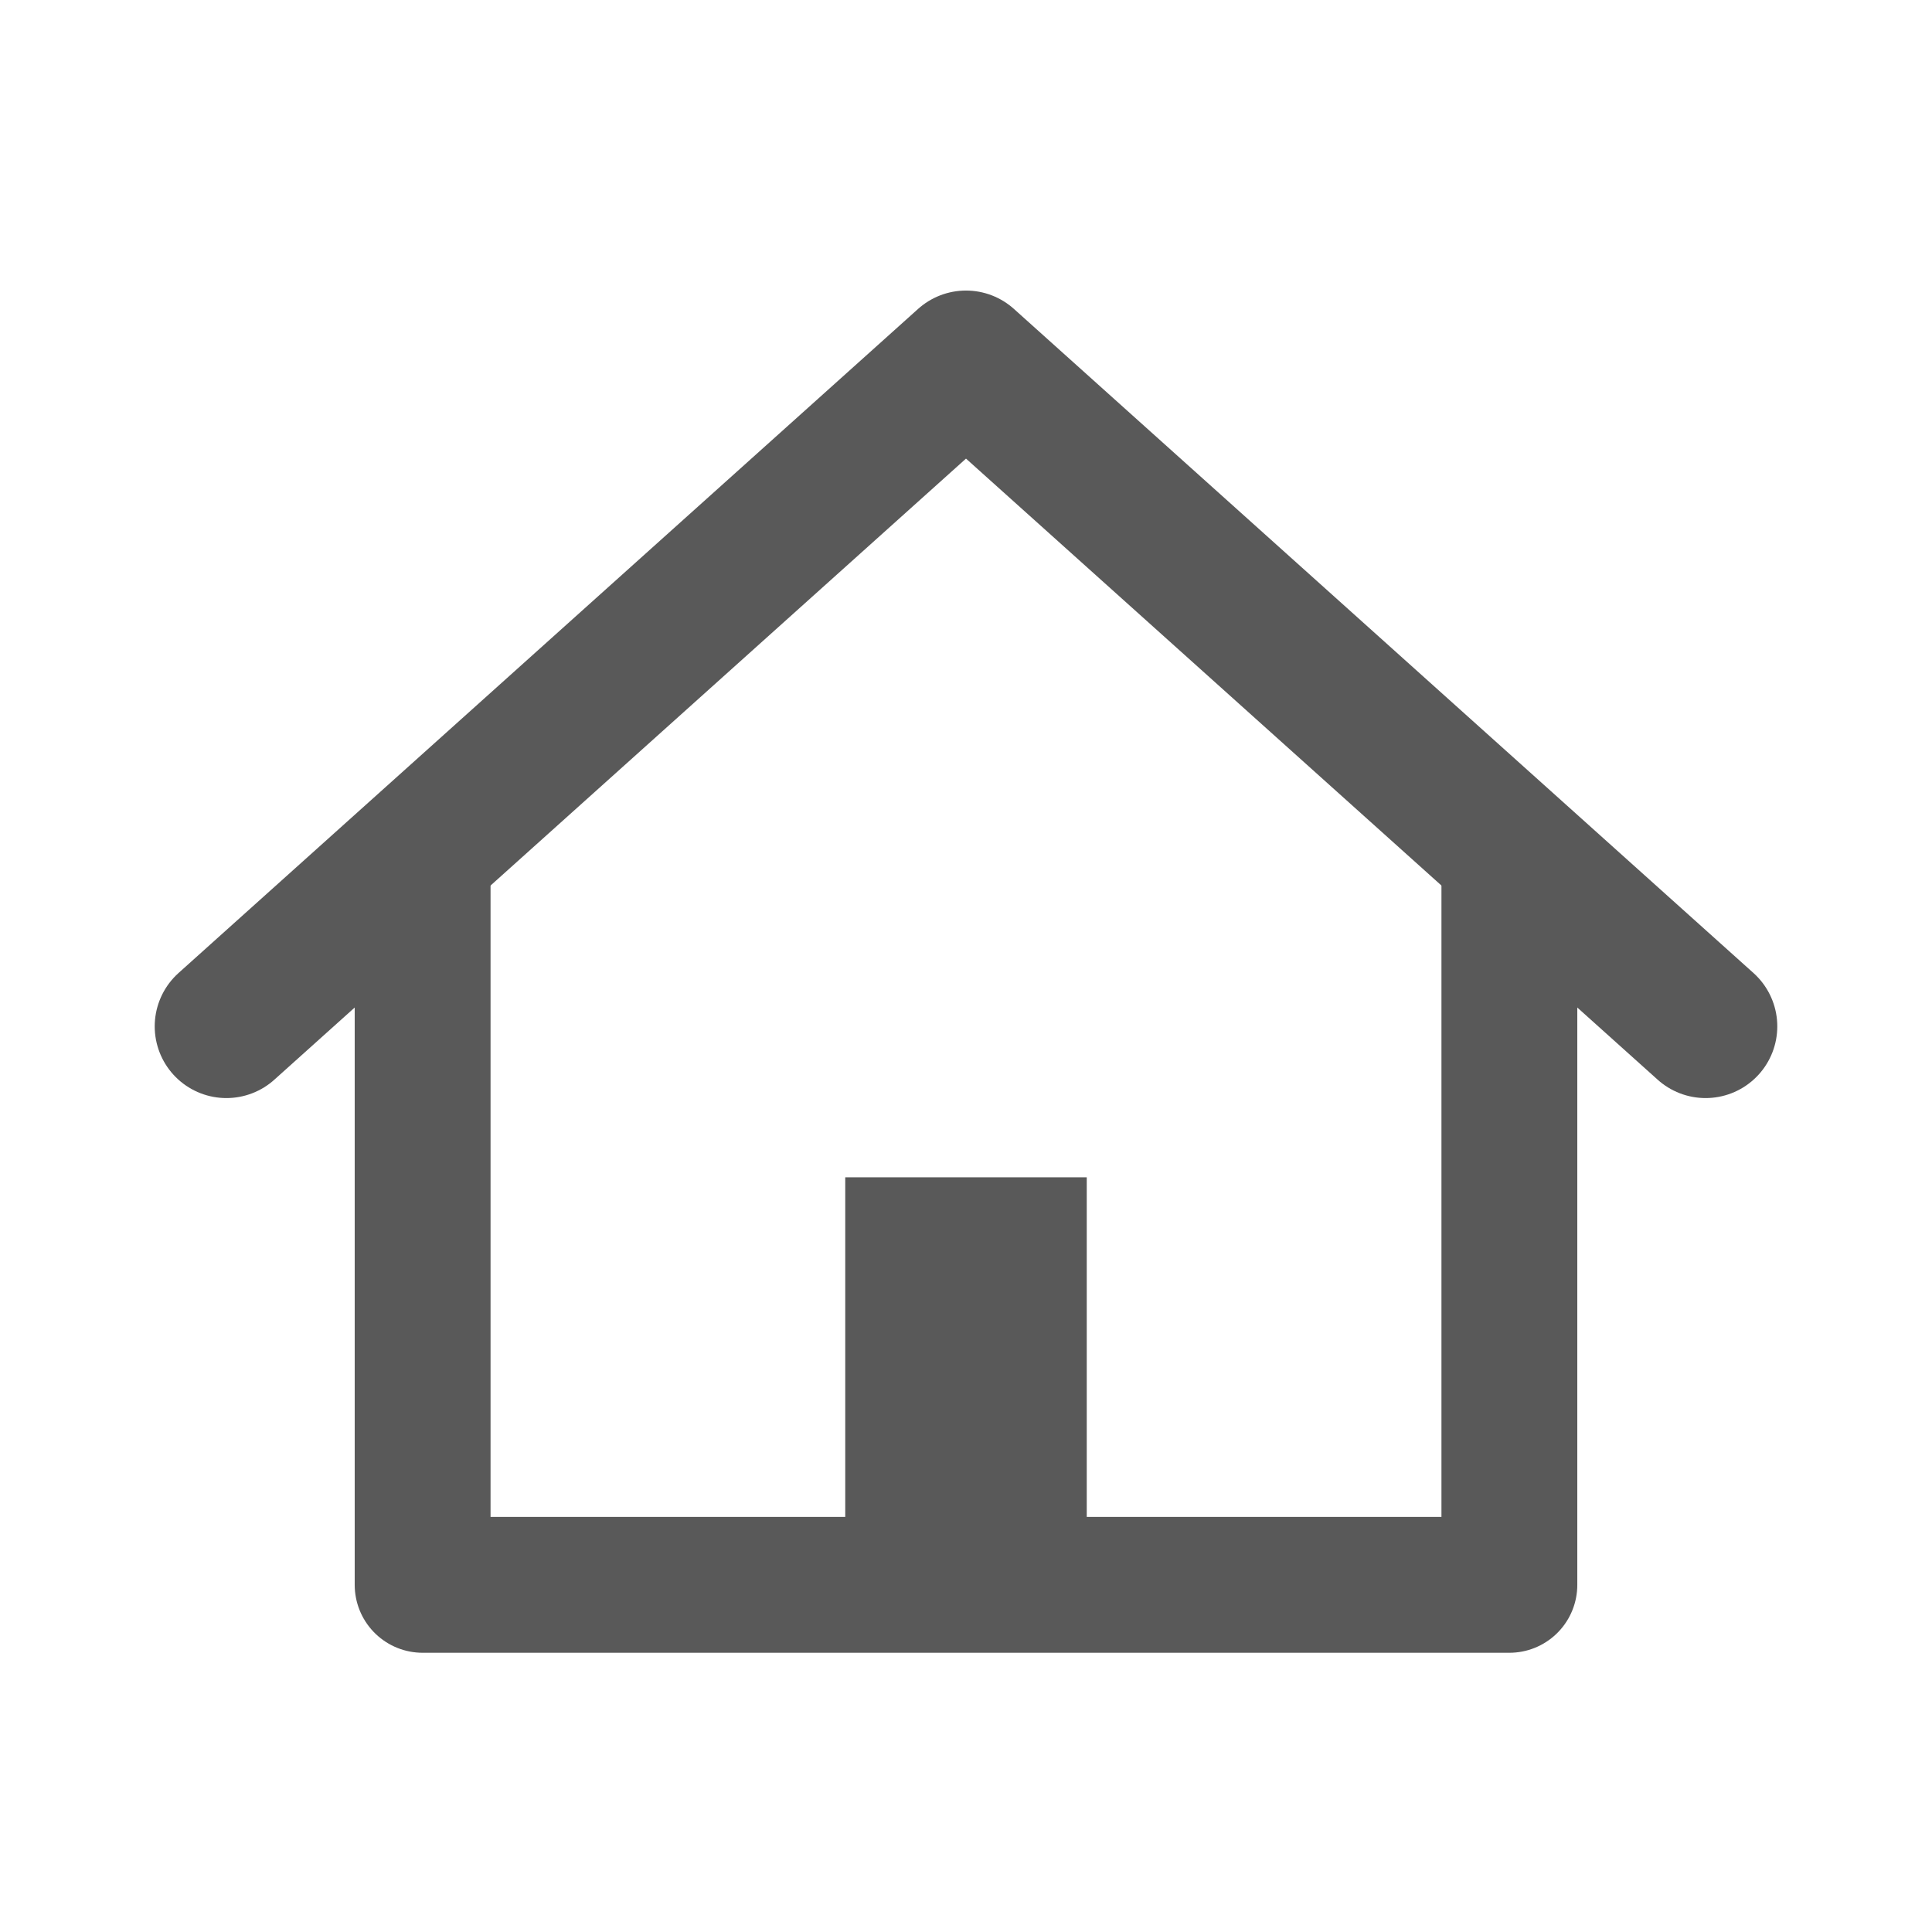
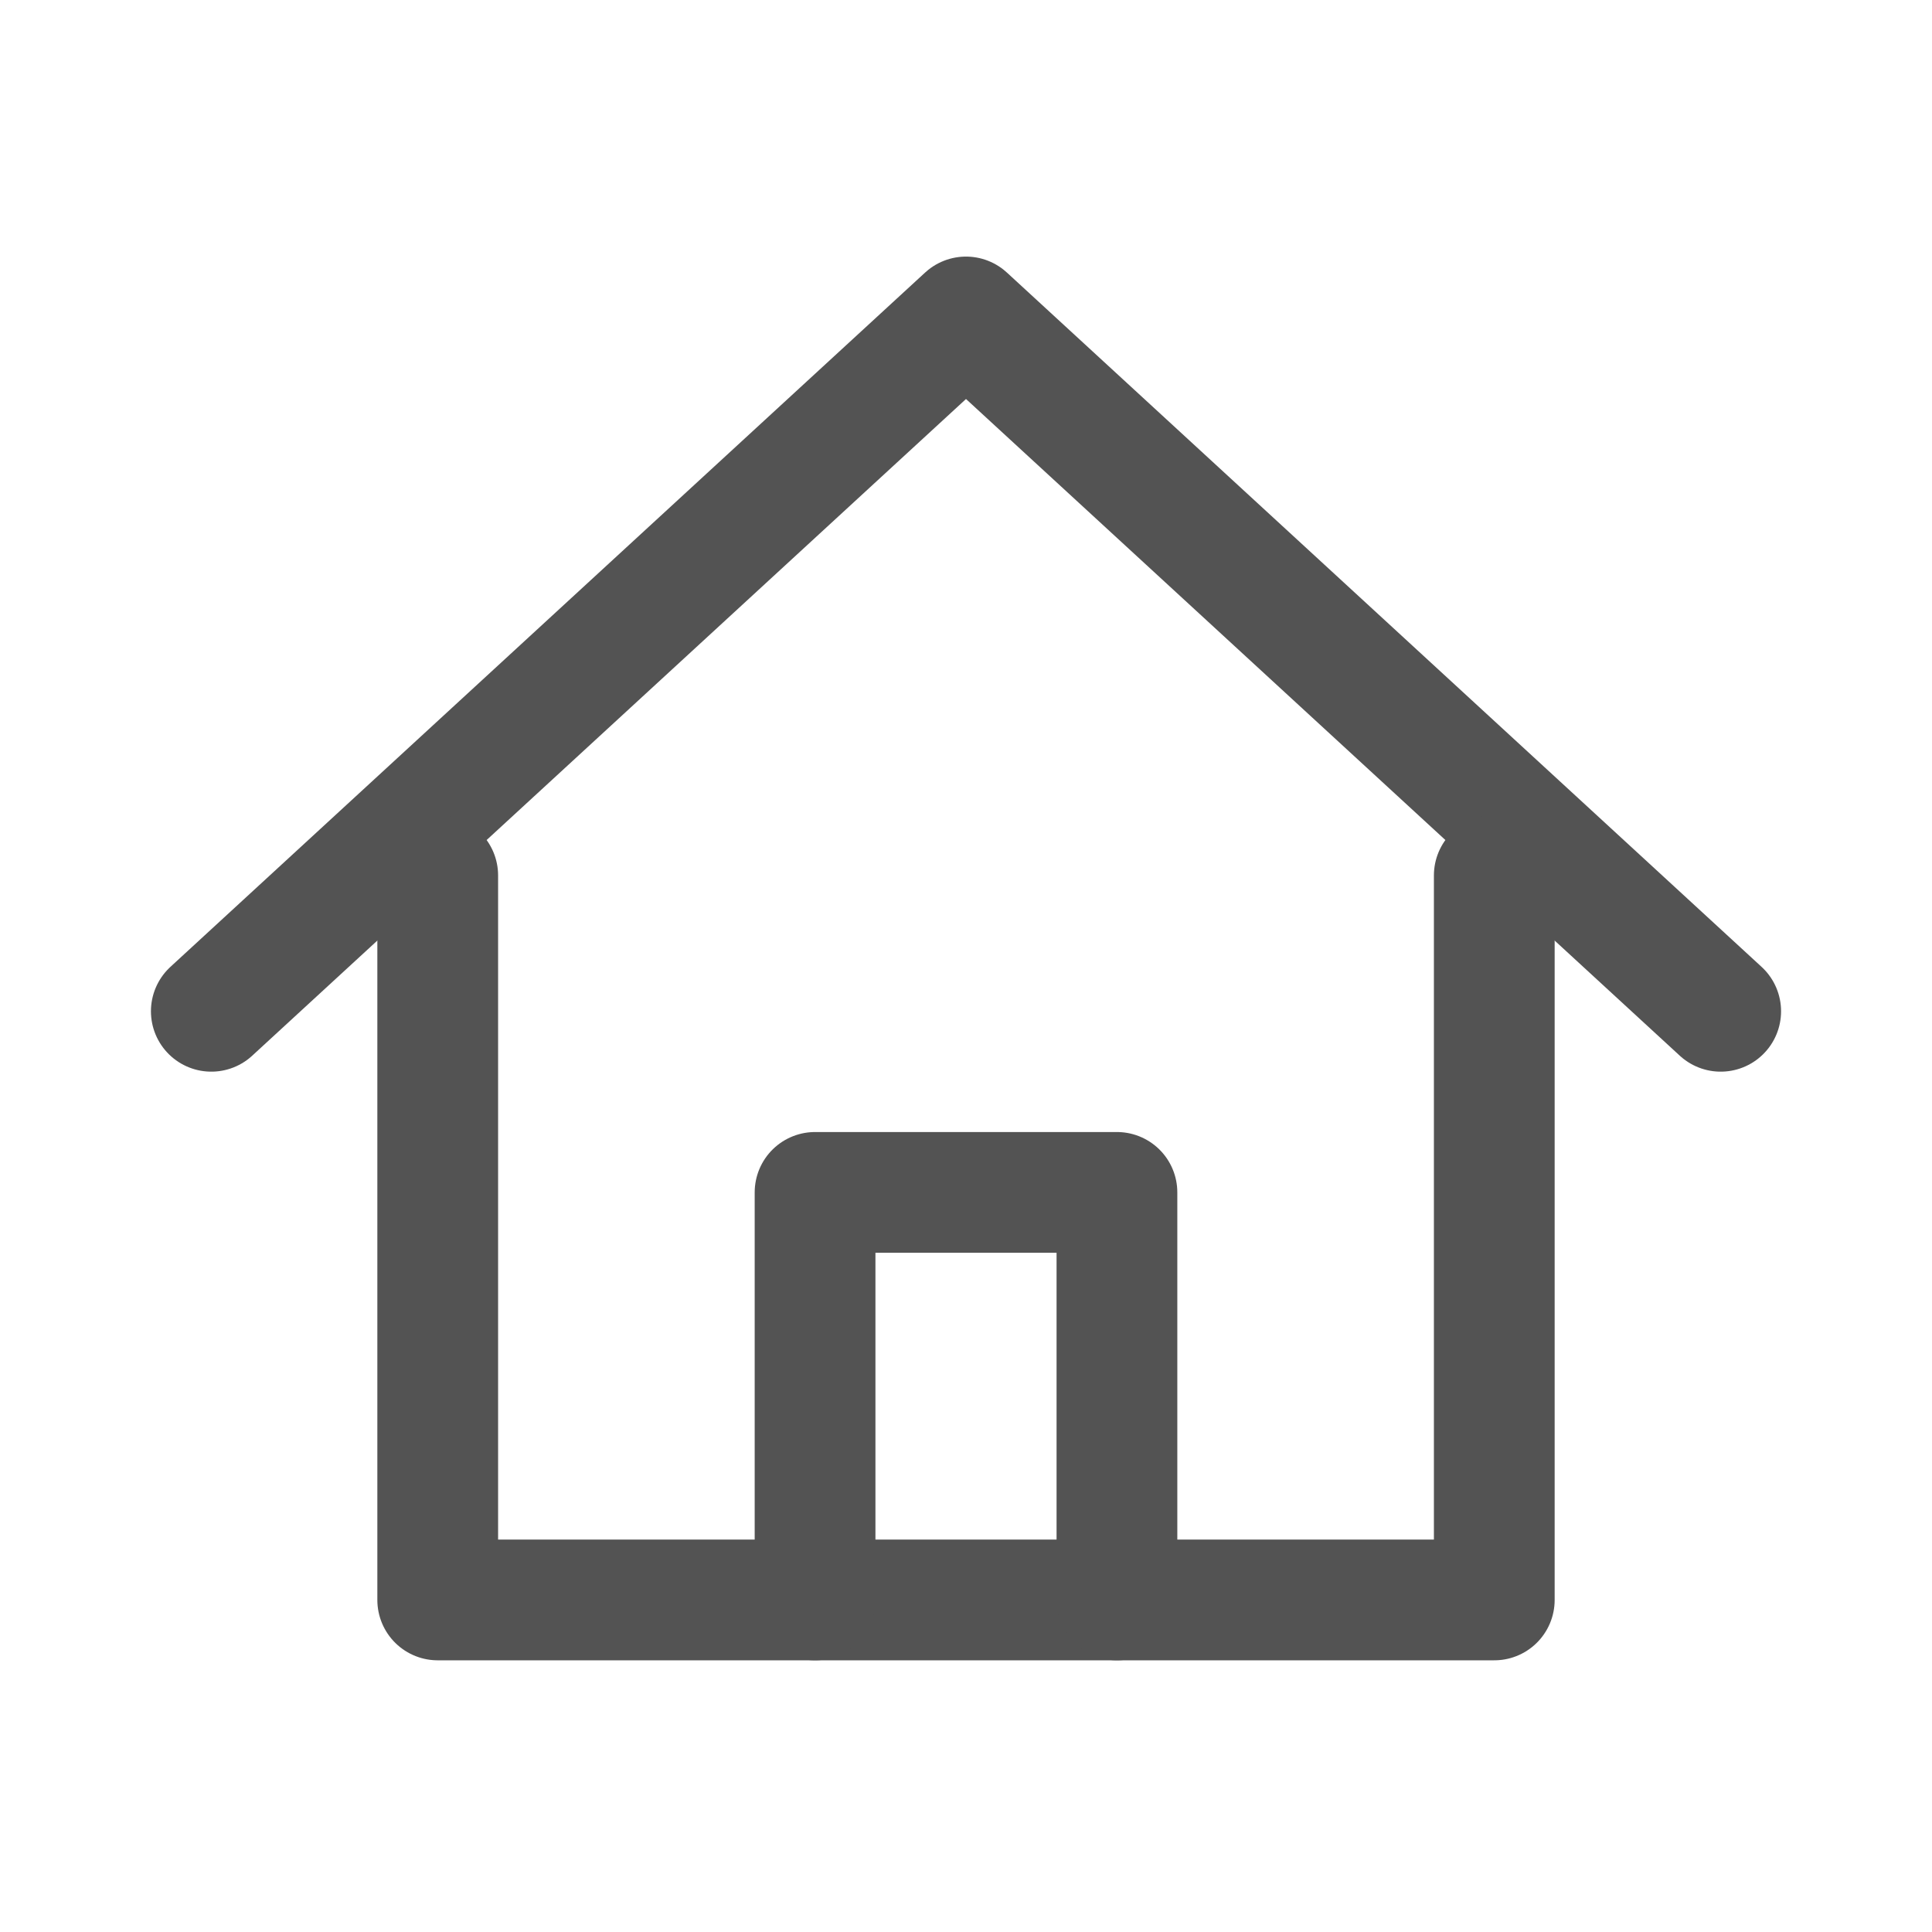
<svg xmlns="http://www.w3.org/2000/svg" width="512" height="512" viewBox="0 0 512 512">
-   <path d="M60 272 L256 96 L452 272" fill="none" stroke="#595959" stroke-width="38" stroke-linecap="round" stroke-linejoin="round" />
-   <path d="M112 226 L112 420 L400 420 L400 226" fill="none" stroke="#595959" stroke-width="36" stroke-linejoin="round" />
-   <rect x="224" y="312" width="64" height="108" fill="#595959" />
+   <g fill="none" stroke="#535353" stroke-width="32" stroke-linecap="round" stroke-linejoin="round">
+     <polyline points="56,268 256,84 456,268" />
+     <polyline points="116,232 116,424 396,424 396,232" />
+     <polyline points="216,424 216,316 296,316 296,424" />
+   </g>
</svg>
